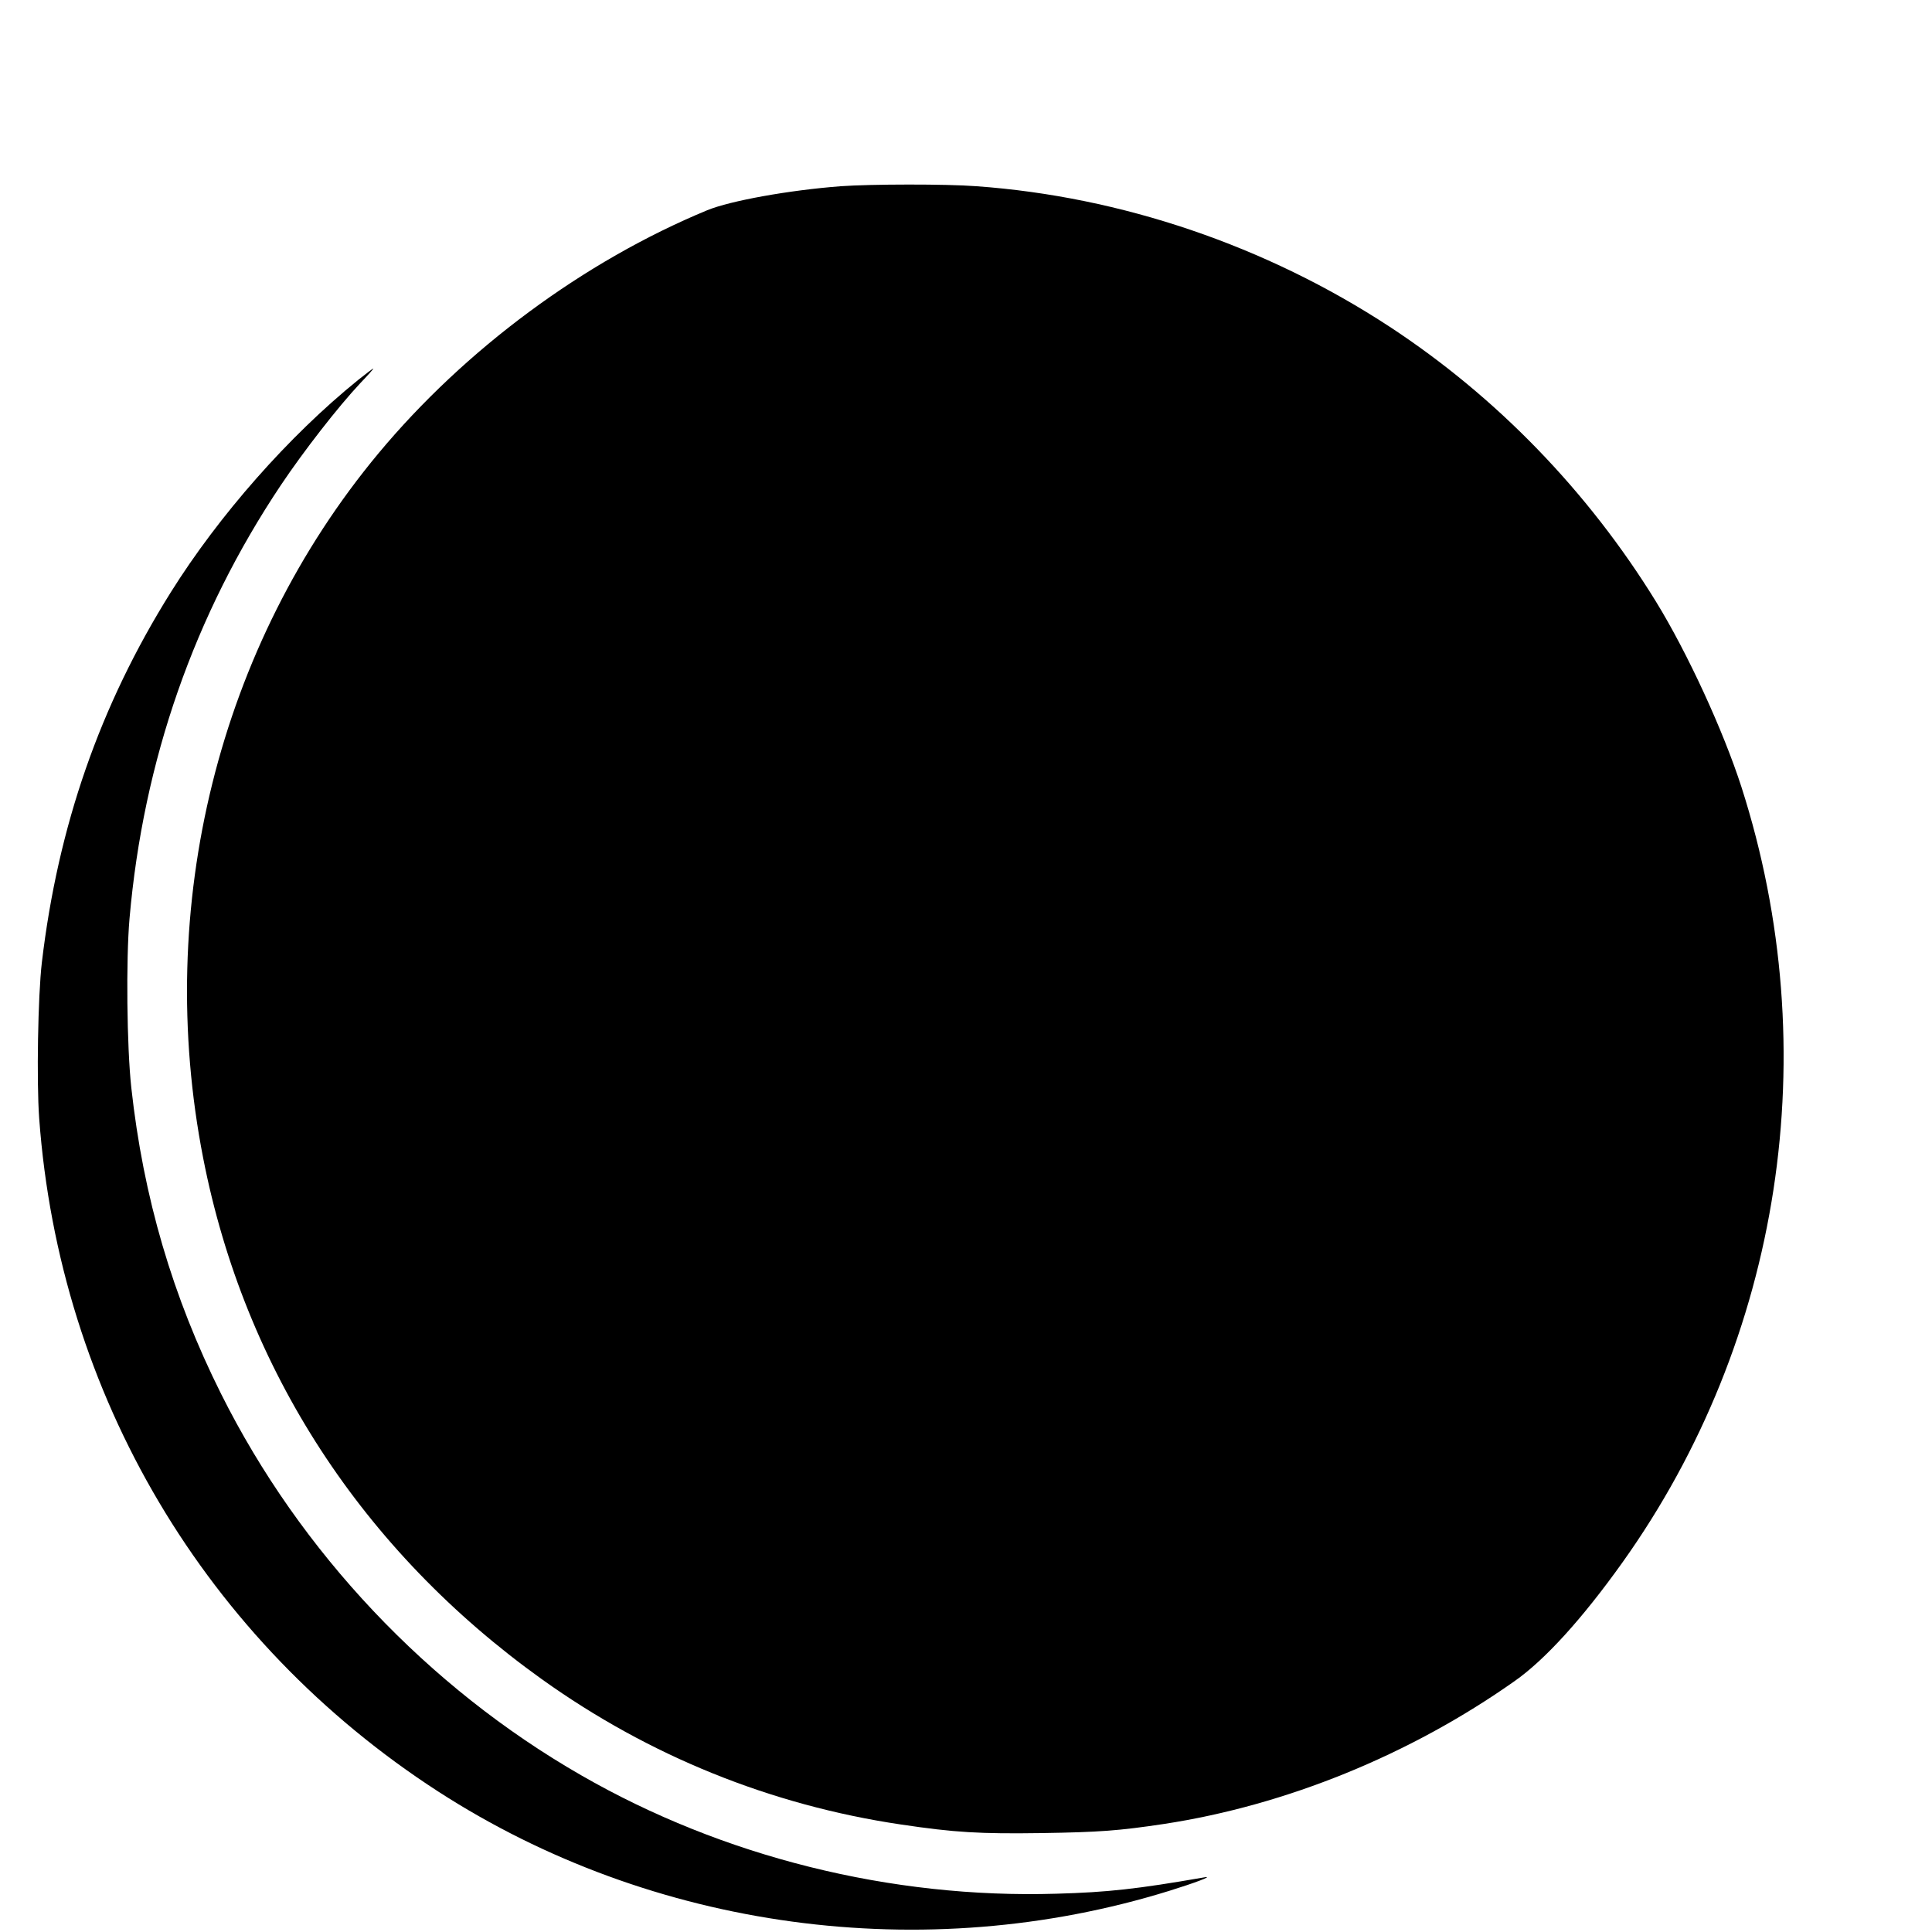
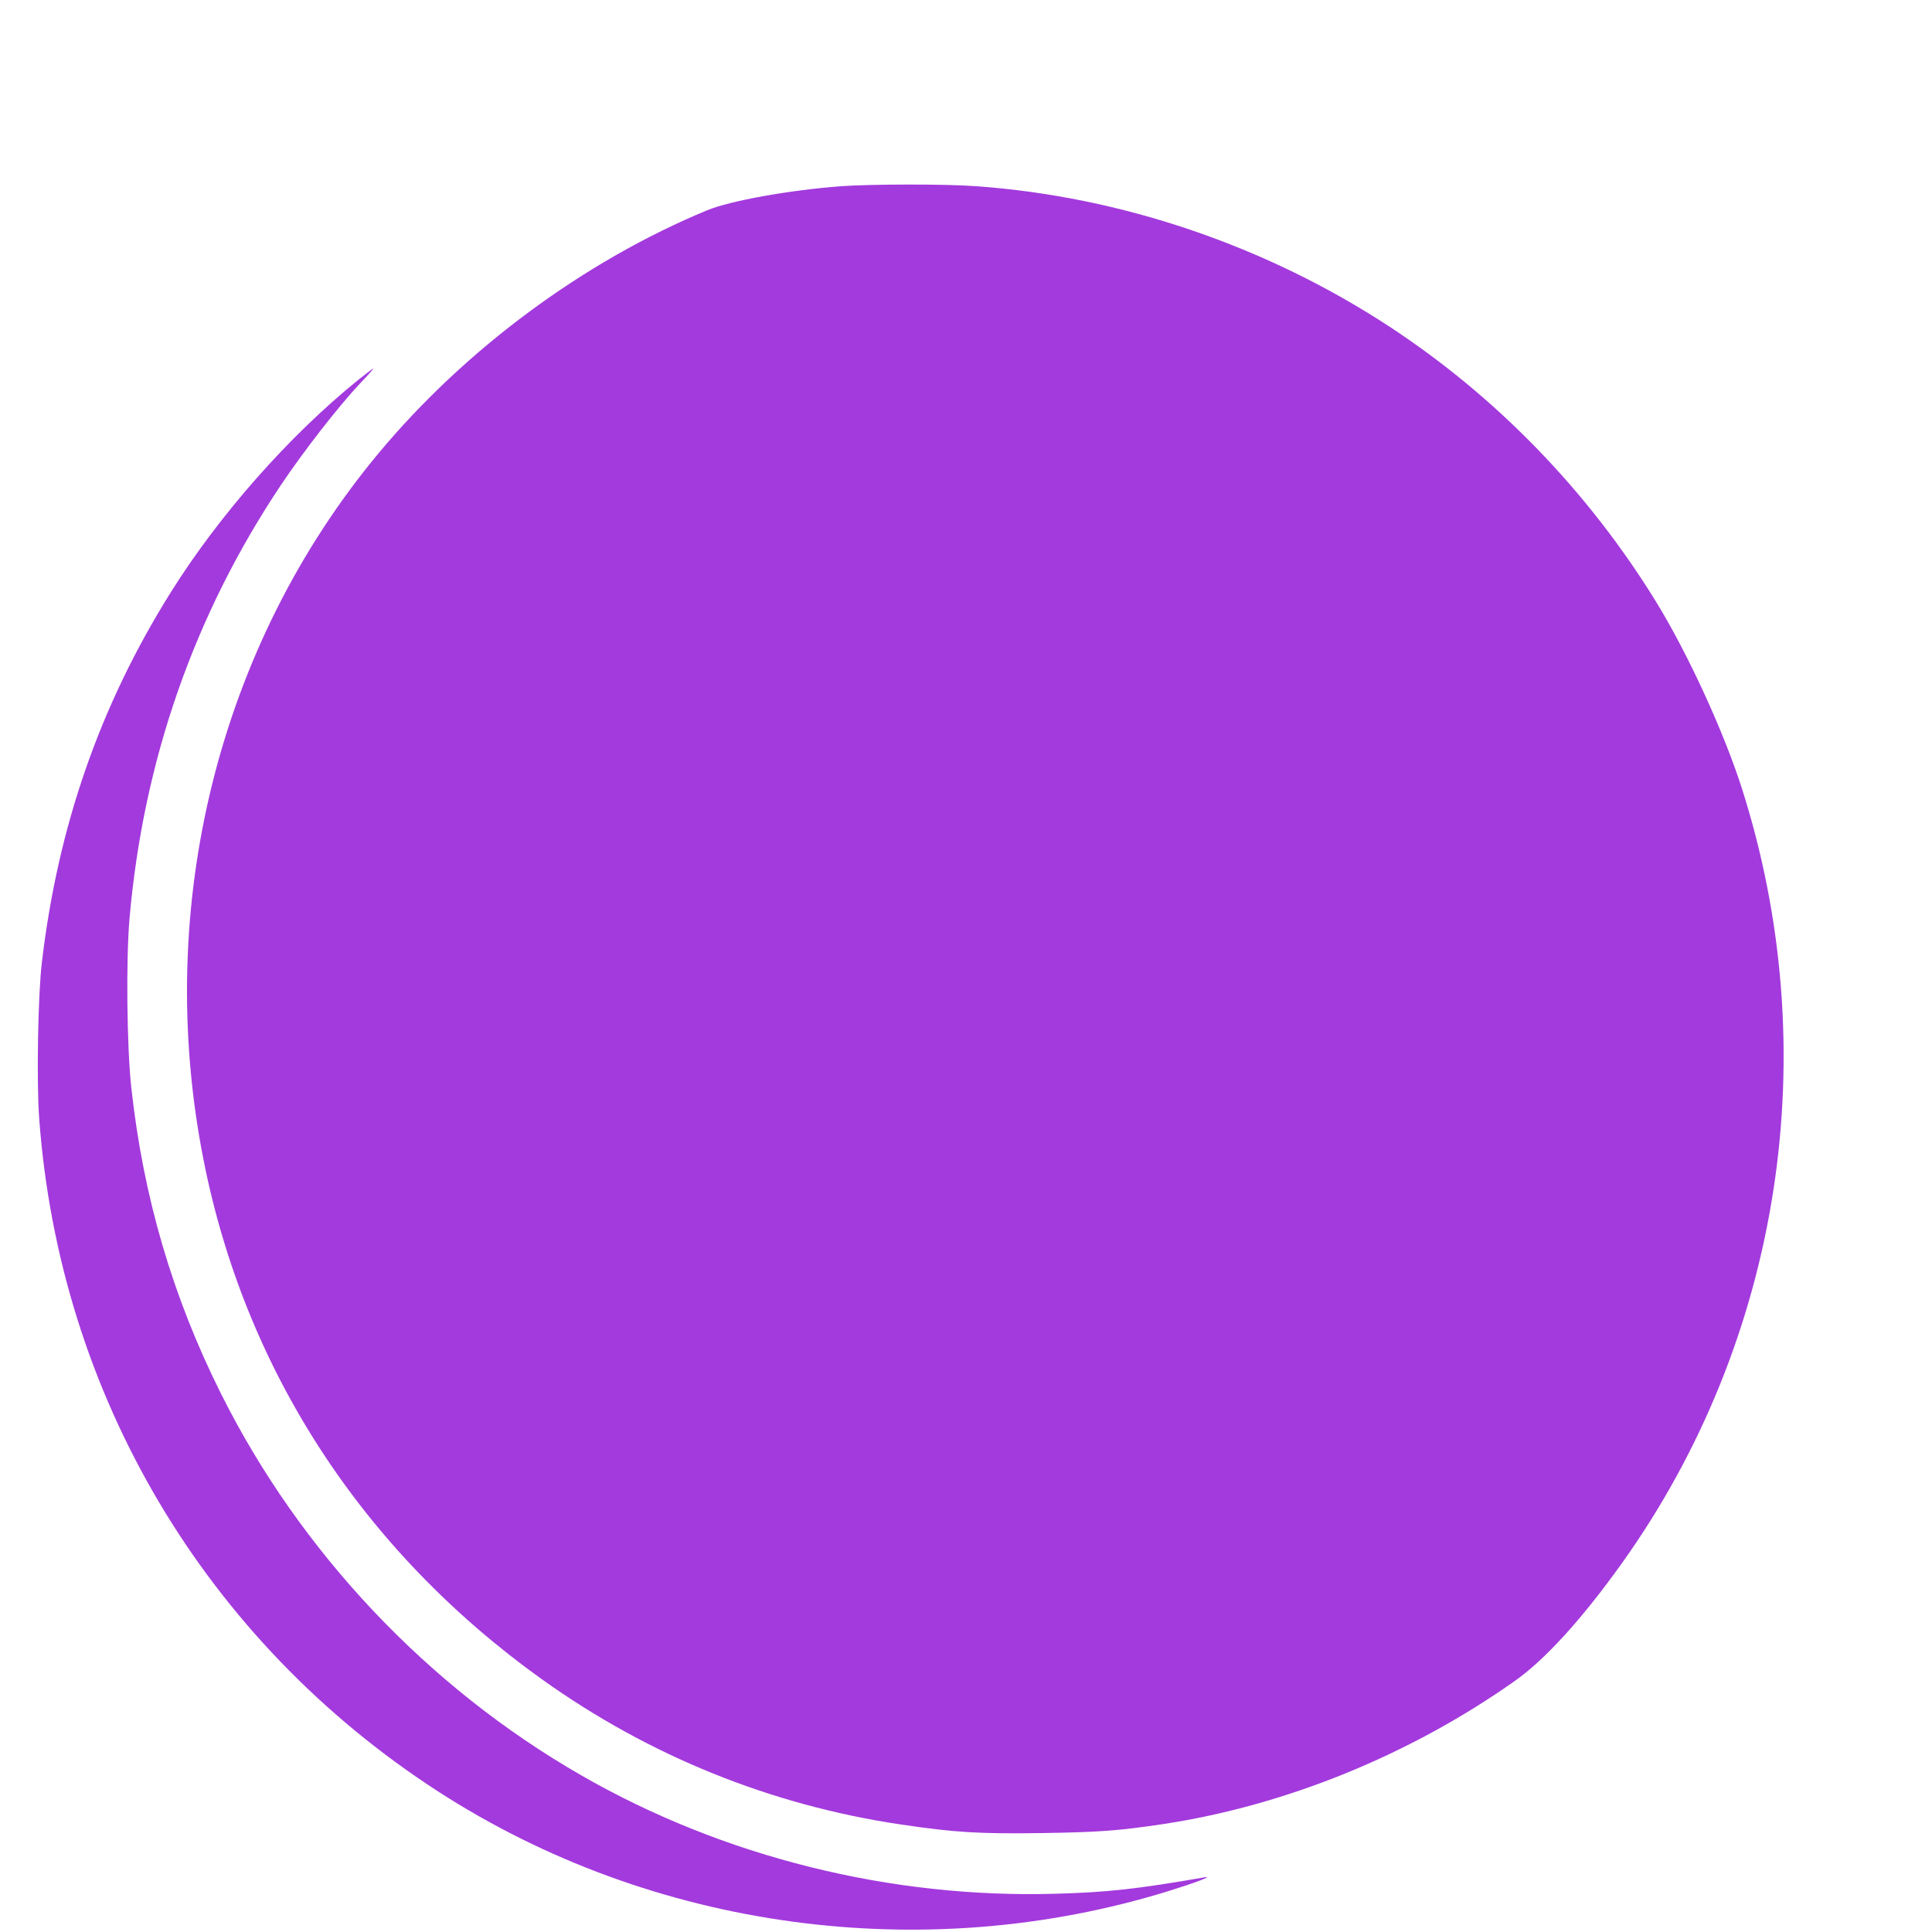
<svg xmlns="http://www.w3.org/2000/svg" version="1.0" width="1080pt" height="1080pt" viewBox="0 0 1080 1080" preserveAspectRatio="xMidYMid meet">
-   <g transform="translate(0,1080) scale(0.1,-0.1)" fill="#000000" stroke="none">
+   <g transform="translate(0,1080) scale(0.1,-0.1)" fill="#a33add" stroke="none">
    <path d="M4700 9759 c-289 -22 -616 -81 -746 -134 -689 -285 -1354 -777 -1839 -1360 -893 -1074 -1255 -2530 -979 -3940 231 -1181 890 -2194 1893 -2912 598 -428 1279 -704 2007 -812 302 -45 440 -53 788 -48 322 5 430 13 683 51 682 104 1375 386 1959 798 170 119 379 349 603 663 891 1249 1139 2860 666 4335 -102 316 -301 749 -478 1037 -380 617 -892 1145 -1488 1536 -691 453 -1501 728 -2311 786 -169 13 -590 12 -758 0z" />
    <path d="M2002 8676 c-387 -313 -777 -755 -1048 -1188 -395 -631 -630 -1306 -720 -2068 -22 -186 -30 -665 -15 -871 113 -1546 929 -2922 2231 -3764 1196 -773 2715 -980 4086 -555 142 44 248 84 199 76 -379 -66 -544 -84 -830 -92 -924 -28 -1864 206 -2656 662 -857 492 -1571 1248 -2013 2132 -271 542 -435 1100 -502 1712 -25 228 -30 715 -10 945 77 883 362 1699 846 2423 128 191 320 438 444 570 43 45 76 82 73 82 -3 0 -41 -29 -85 -64z" />
  </g>
</svg>
